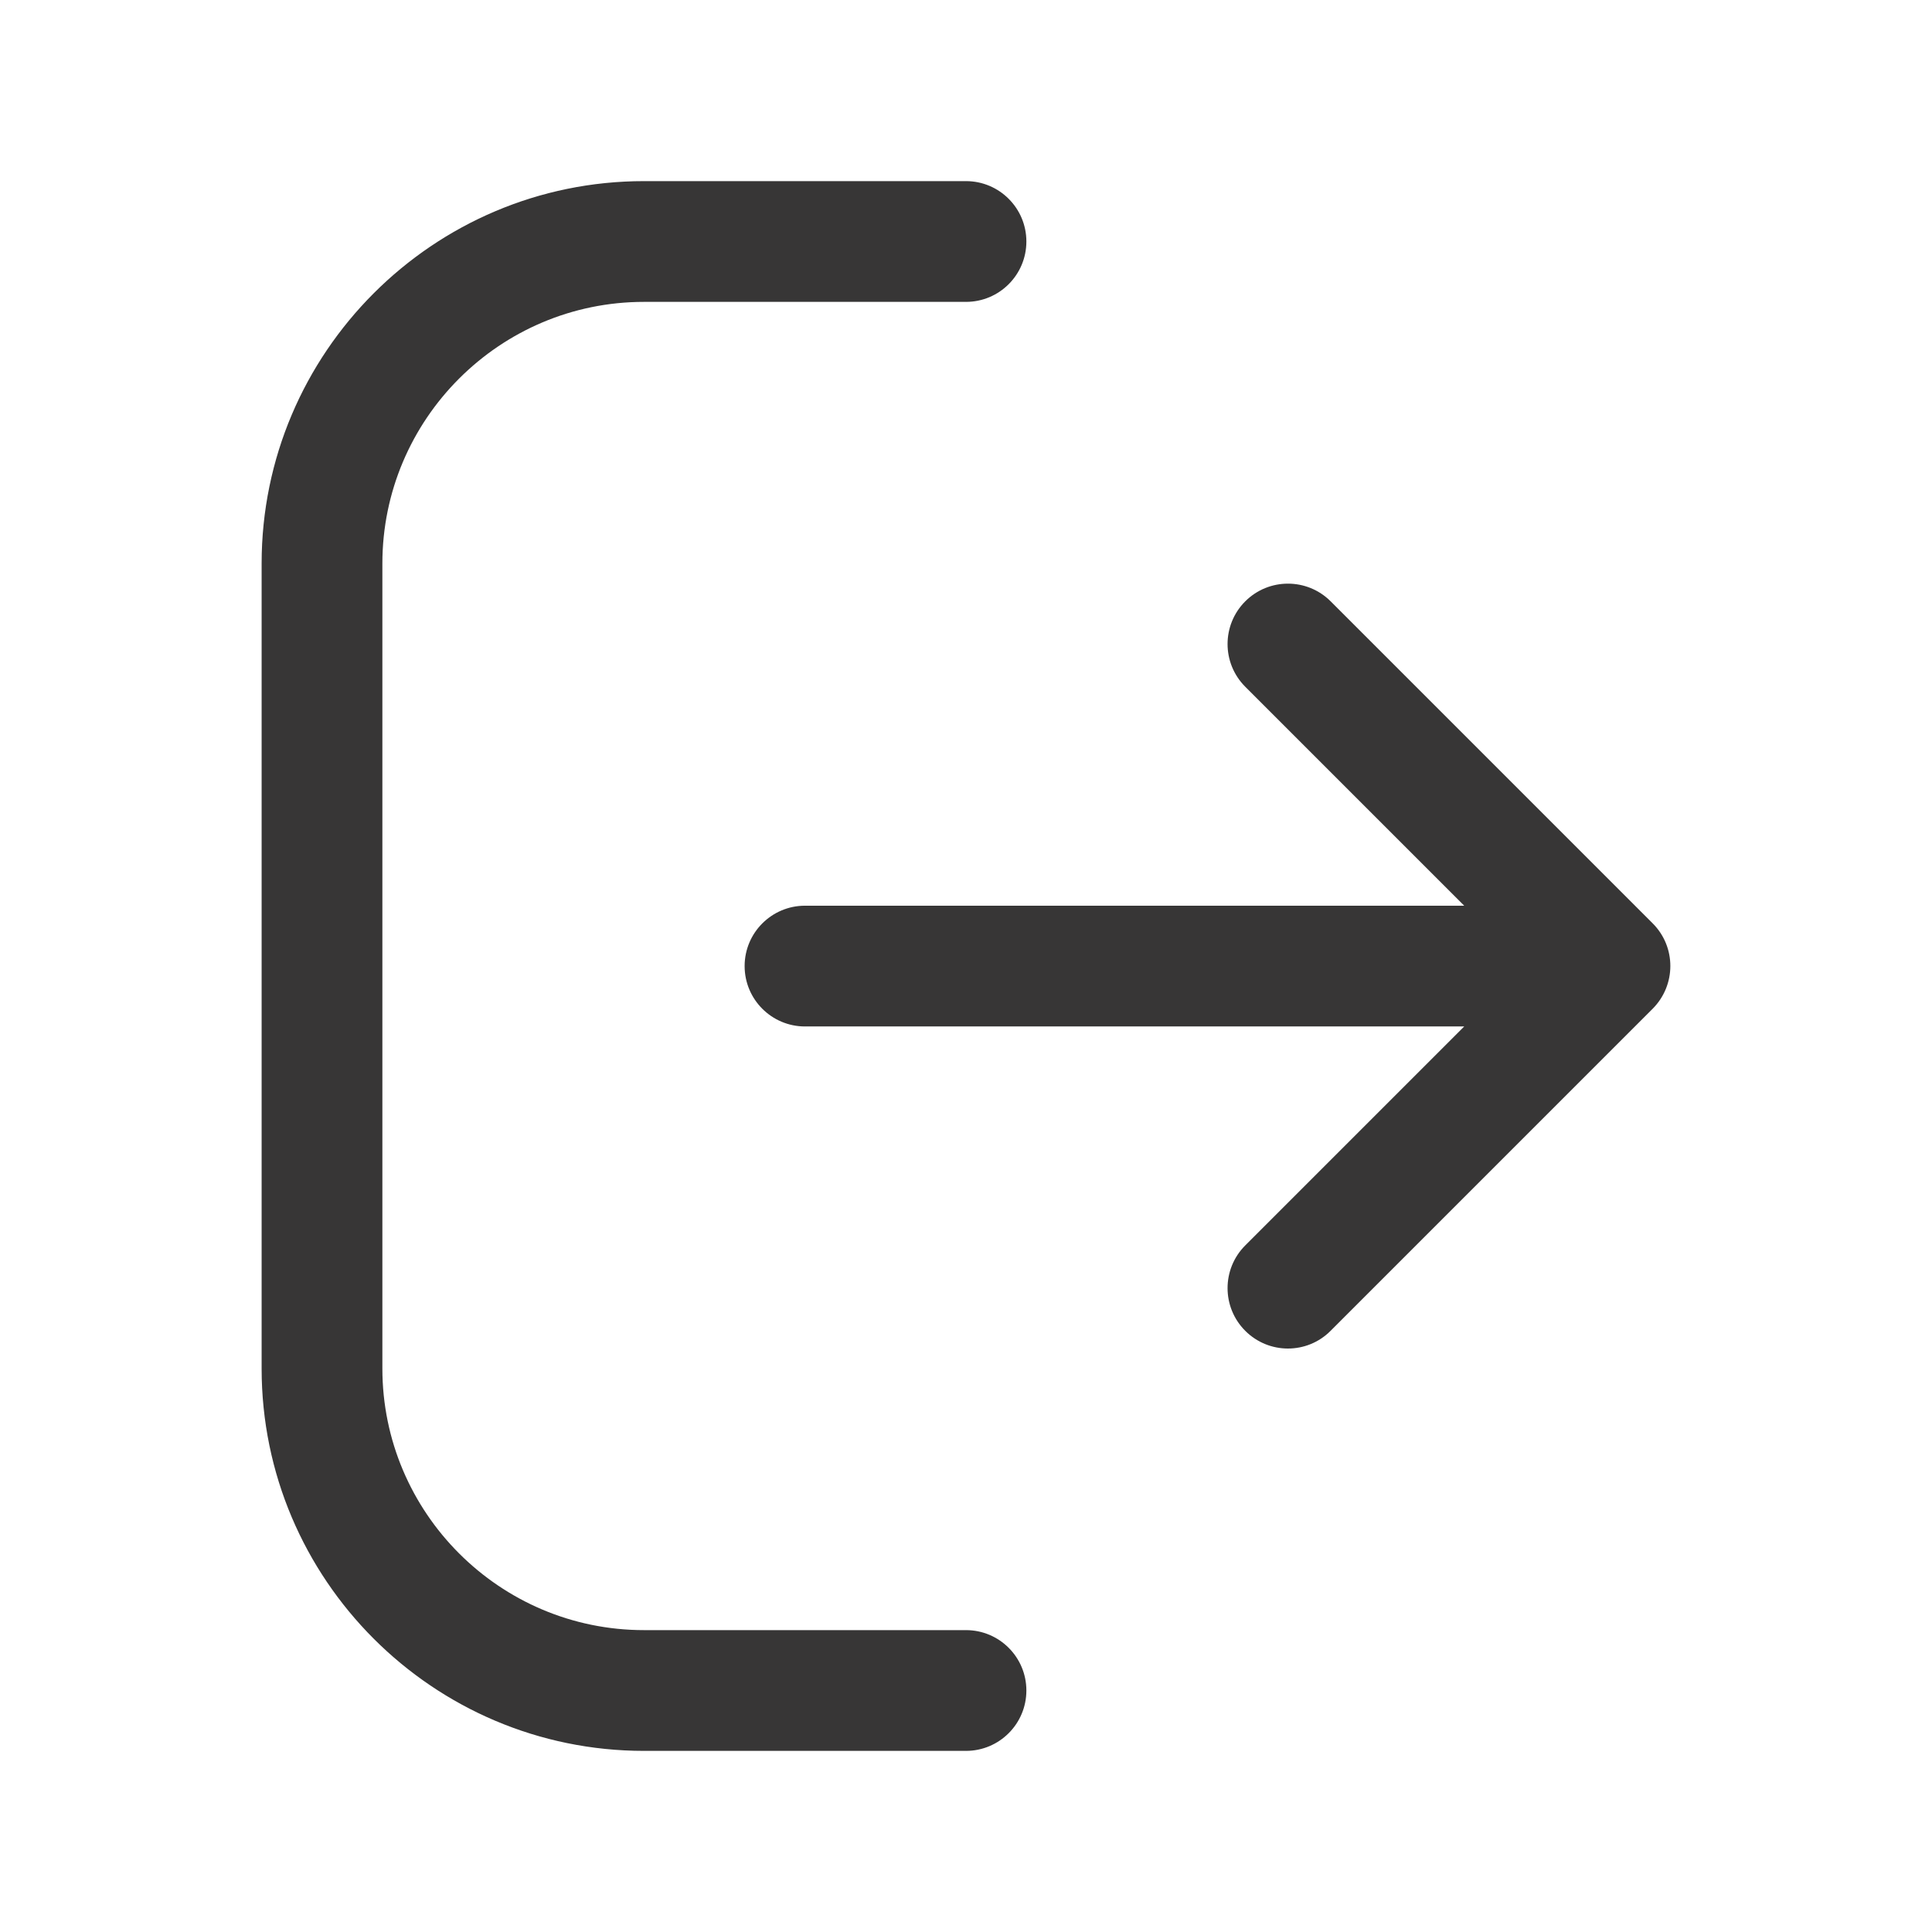
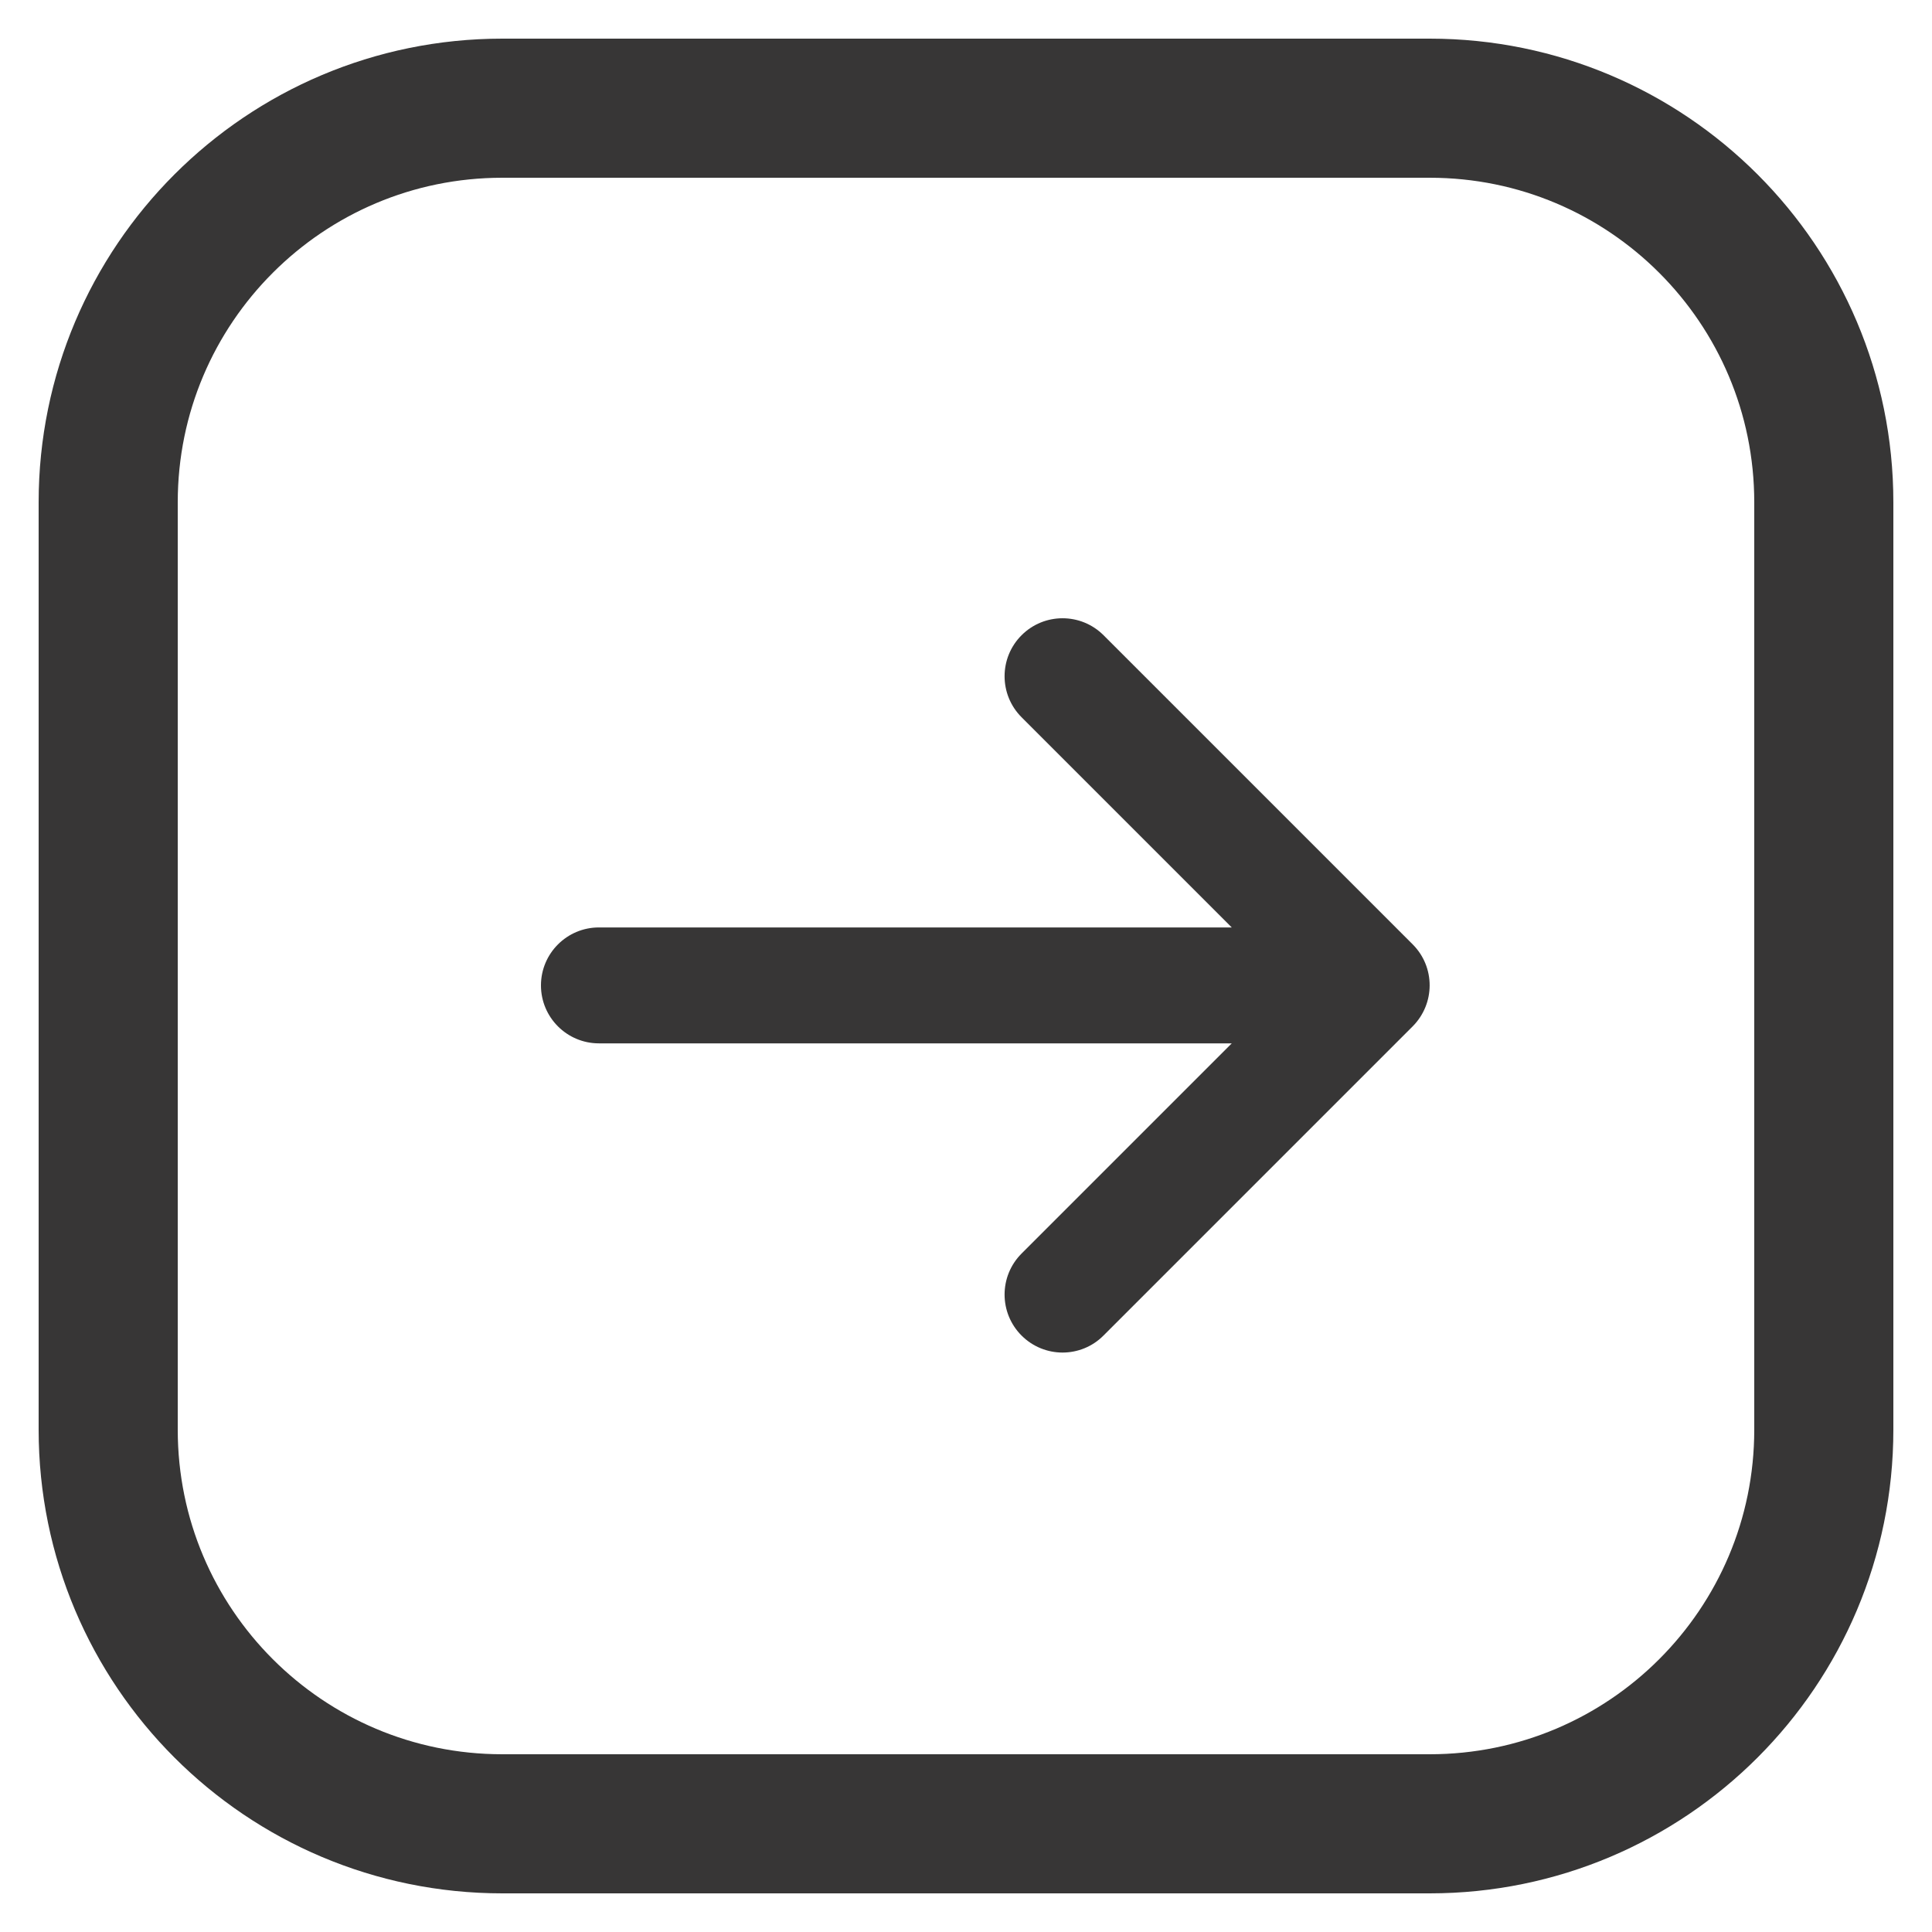
- <svg xmlns="http://www.w3.org/2000/svg" width="24" height="24" viewBox="0 0 24 24" fill="none">
-   <path d="M12.75 21C12.75 21.414 12.414 21.75 12 21.75H8C5.381 21.75 3.25 19.619 3.25 17V7C3.25 4.381 5.381 2.25 8 2.25H12C12.414 2.25 12.75 2.586 12.75 3C12.75 3.414 12.414 3.75 12 3.75H8C6.208 3.75 4.75 5.208 4.75 7V17C4.75 18.792 6.208 20.25 8 20.25H12C12.414 20.25 12.75 20.586 12.75 21ZM20.53 11.47L16.53 7.47C16.237 7.177 15.762 7.177 15.469 7.47C15.176 7.763 15.176 8.238 15.469 8.531L18.189 11.251H10C9.586 11.251 9.25 11.587 9.25 12.001C9.25 12.415 9.586 12.751 10 12.751H18.189L15.469 15.471C15.176 15.764 15.176 16.239 15.469 16.532C15.615 16.678 15.807 16.752 15.999 16.752C16.191 16.752 16.383 16.679 16.529 16.532L20.529 12.532C20.823 12.237 20.823 11.763 20.53 11.47Z" fill="#373636" />
+ <svg xmlns="http://www.w3.org/2000/svg" width="25" height="25" viewBox="0 0 25 25" fill="none">
+   <path d="M14.28 8.22L18.28 12.22C18.573 12.513 18.573 12.987 18.279 13.282L14.279 17.282C14.133 17.429 13.941 17.502 13.749 17.502C13.557 17.502 13.365 17.428 13.219 17.282C12.926 16.989 12.926 16.514 13.219 16.221L15.939 13.501H7.75C7.336 13.501 7 13.165 7 12.751C7 12.337 7.336 12.001 7.75 12.001H15.939L13.219 9.281C12.926 8.988 12.926 8.513 13.219 8.22C13.512 7.927 13.987 7.927 14.28 8.22Z" fill="#373636" />
+   <path d="M6.5 1.4H18.5C21.317 1.4 23.6 3.683 23.6 6.5V18.5C23.6 21.317 21.317 23.6 18.5 23.6H6.5C3.683 23.6 1.4 21.317 1.4 18.5V6.5C1.4 3.683 3.683 1.4 6.5 1.4Z" stroke="#373636" stroke-width="1.8" />
</svg>
